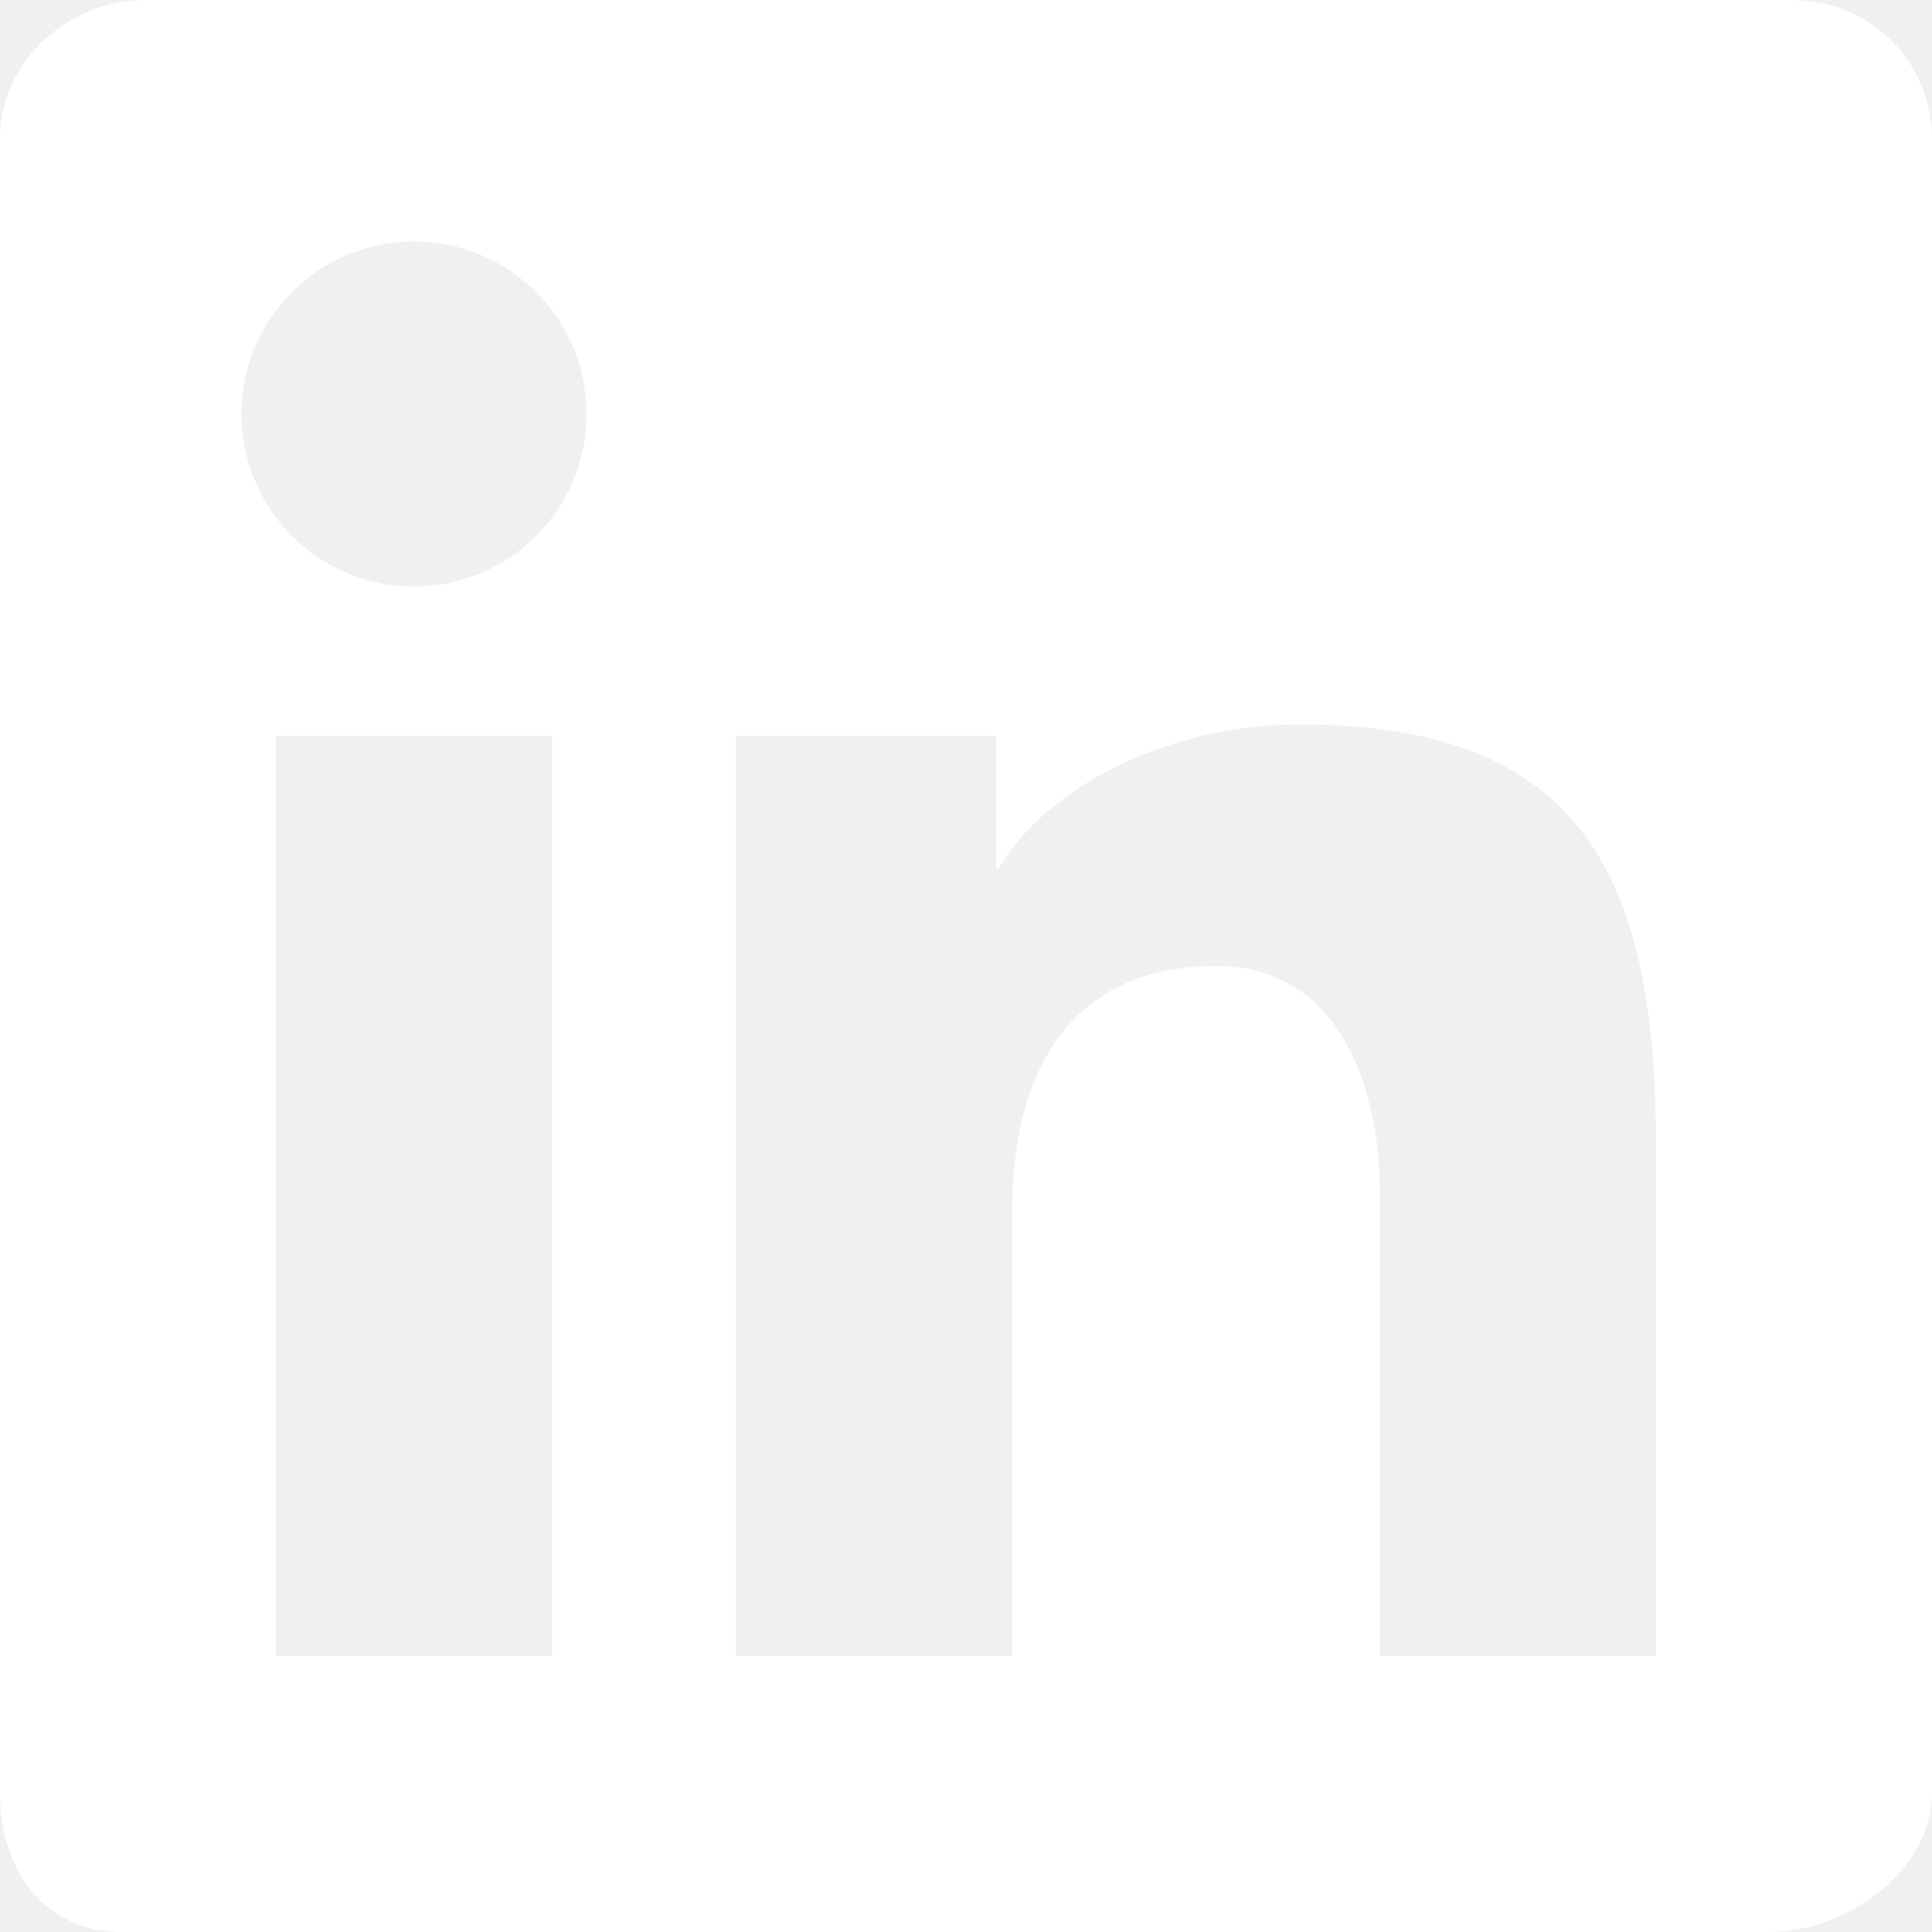
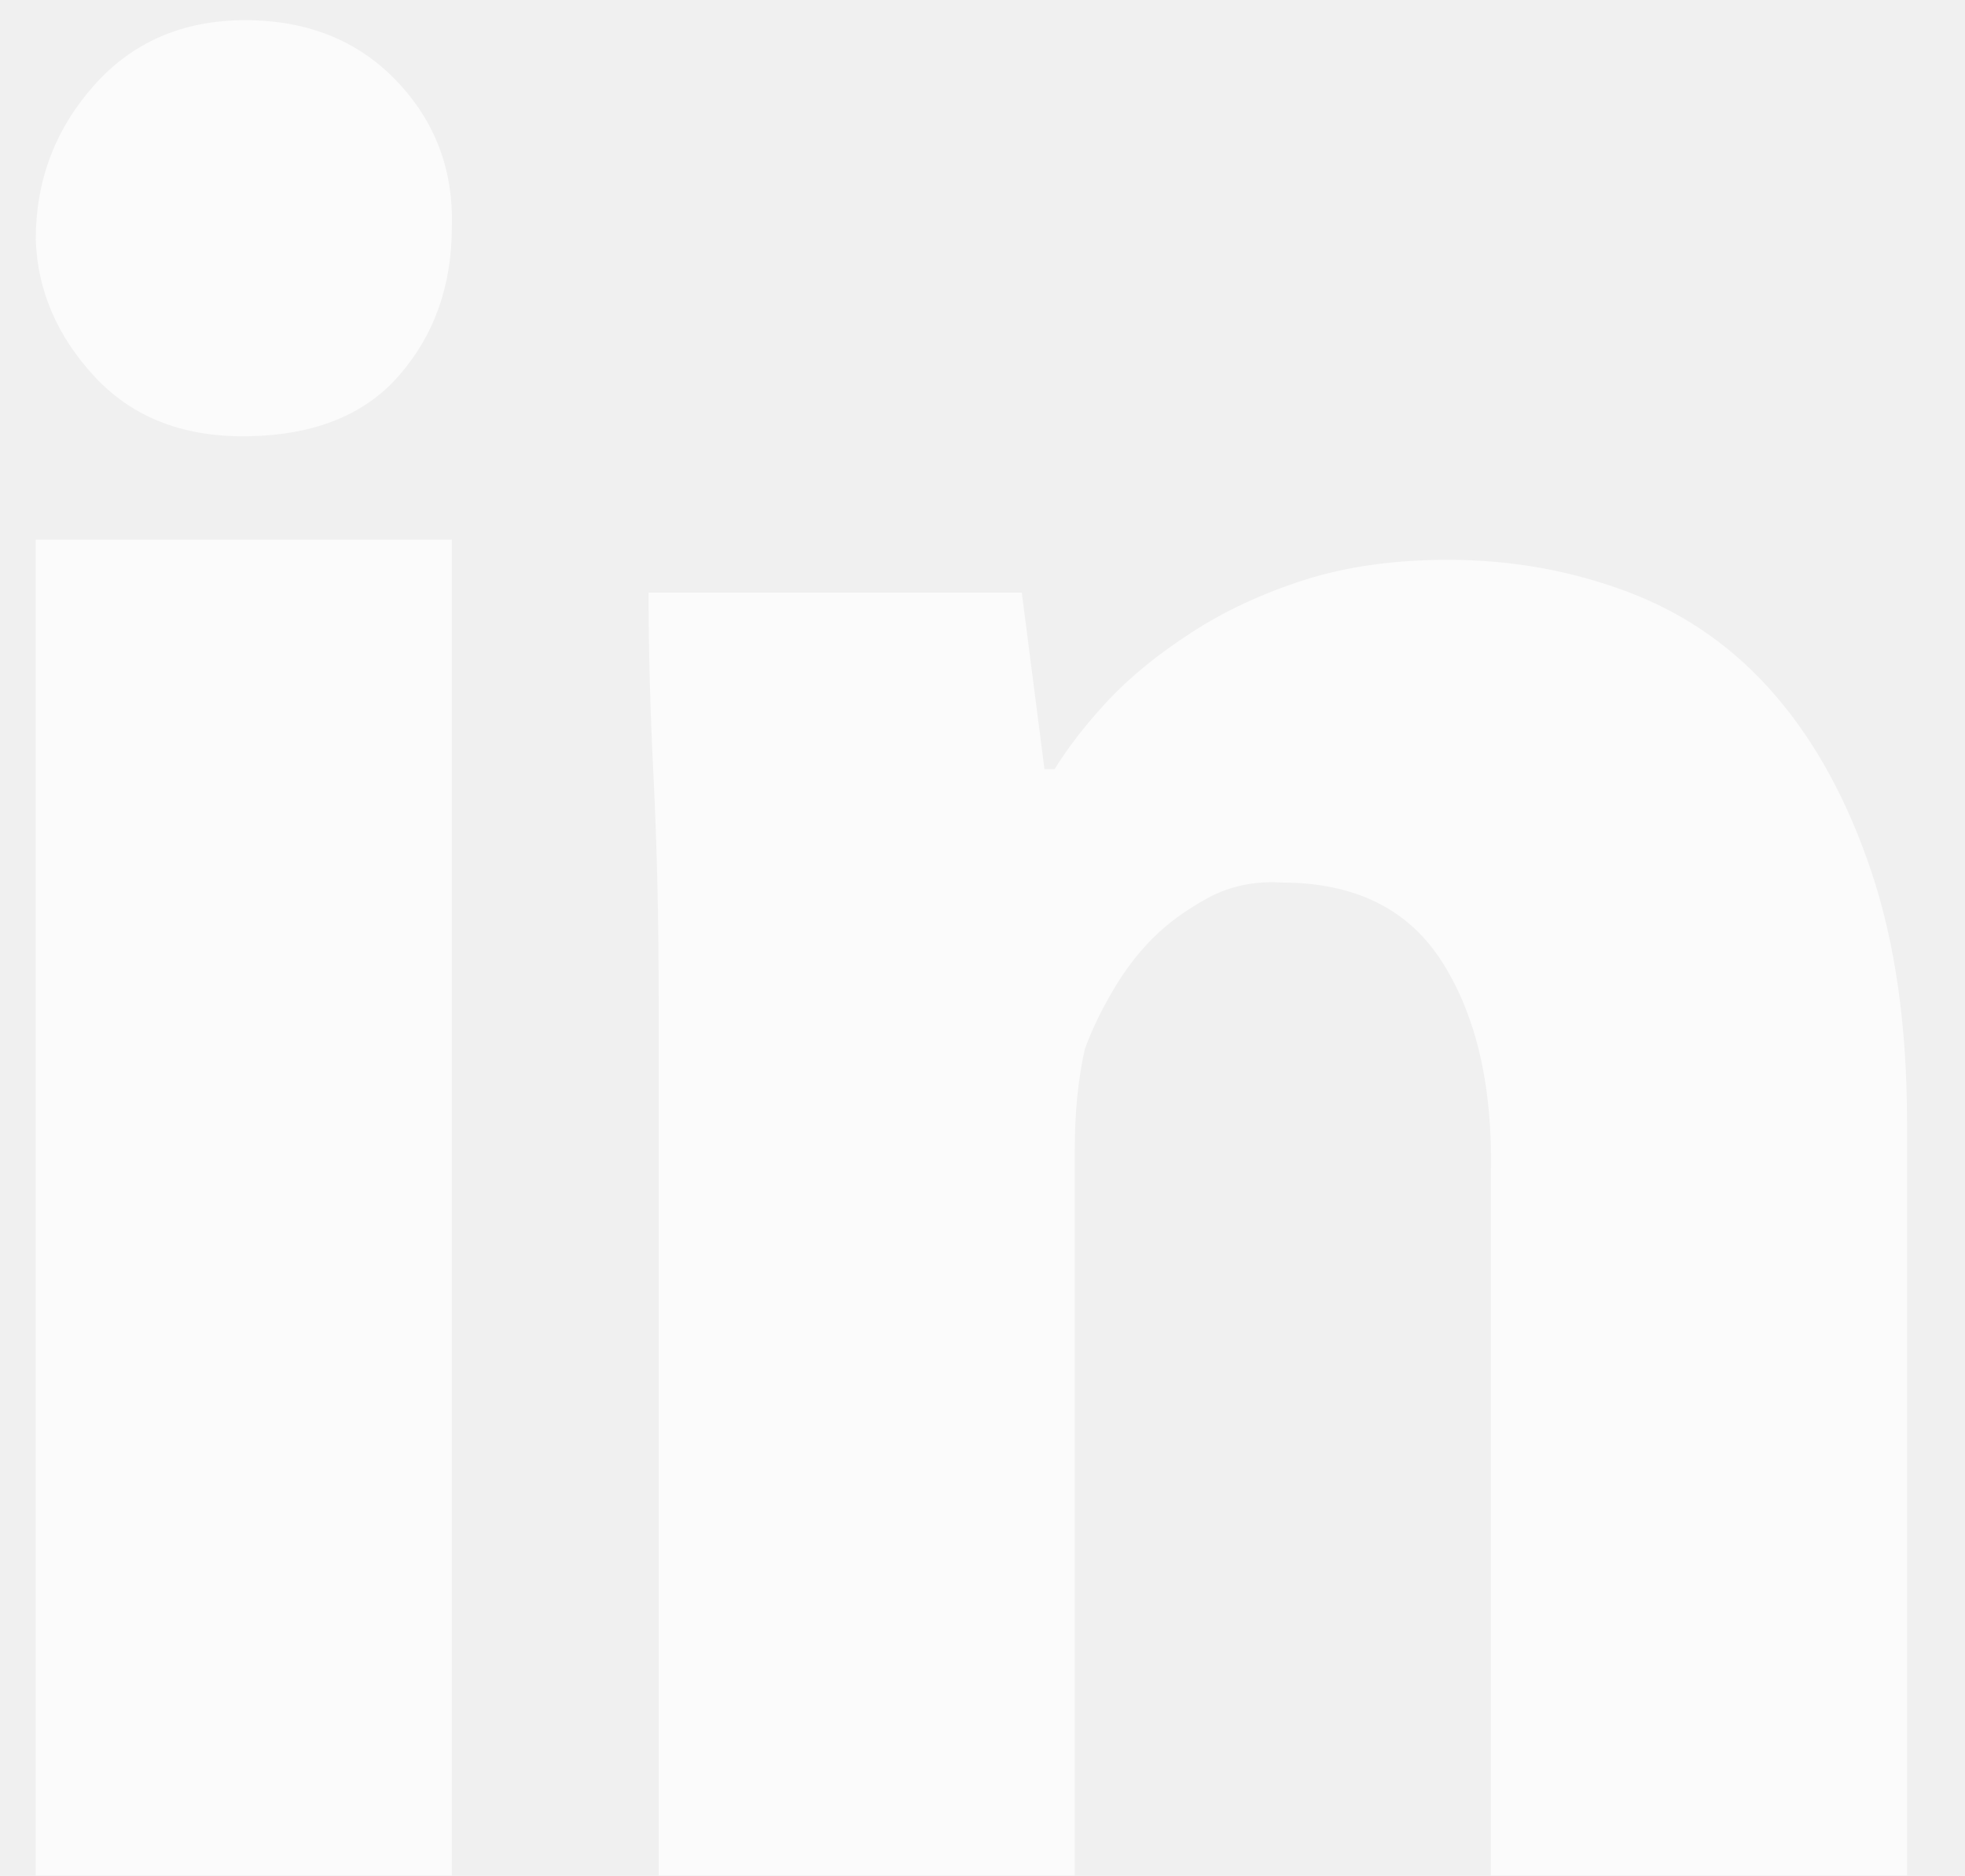
- <svg xmlns="http://www.w3.org/2000/svg" width="512" height="512" viewBox="0 0 512 512" fill="none">
-   <path fill-rule="evenodd" clip-rule="evenodd" d="M474.919 0H38.592C17.72 0 0 16.504 0 36.841V475.14C0 495.496 11.629 512 32.492 512H468.819C489.718 512 512 495.496 512 475.14V36.841C512 16.504 495.809 0 474.919 0ZM195.043 195.043H263.971V230.179H264.726C275.231 211.234 306.267 192.002 344.647 192.002C418.302 192.002 438.861 231.11 438.861 303.54V438.861H365.713V316.883C365.713 284.456 352.766 256 322.486 256C285.718 256 268.191 280.889 268.191 321.758V438.861H195.043V195.043ZM73.139 438.861H146.287V195.043H73.139V438.861ZM155.428 109.713C155.428 134.971 134.971 155.428 109.713 155.428C84.455 155.428 63.998 134.971 63.998 109.713C63.998 84.455 84.455 63.998 109.713 63.998C134.971 63.998 155.428 84.455 155.428 109.713Z" fill="white" />
+ <svg xmlns="http://www.w3.org/2000/svg" width="22" height="21" viewBox="0 0 22 21" fill="none">
+   <g clip-path="url(#clip0_318_70)">
+     <path d="M5.059 2.541C5.059 3.2 4.861 3.755 4.466 4.207C4.071 4.659 3.487 4.885 2.715 4.885C2.019 4.885 1.464 4.659 1.049 4.207C0.635 3.755 0.419 3.247 0.4 2.682C0.4 2.024 0.616 1.449 1.049 0.96C1.482 0.471 2.047 0.226 2.744 0.226C3.44 0.226 4.005 0.452 4.438 0.904C4.871 1.355 5.078 1.901 5.059 2.541ZM0.4 21.177H5.059V6.042H0.4V21.177ZM16.212 6.268C15.609 6.268 15.073 6.344 14.602 6.494C14.132 6.645 13.708 6.842 13.332 7.087C12.955 7.332 12.645 7.586 12.4 7.849C12.155 8.113 11.958 8.367 11.807 8.612H11.694L11.44 6.635H7.261C7.261 7.275 7.28 7.972 7.318 8.725C7.355 9.478 7.374 10.287 7.374 11.153V21.177H12.033V12.903C12.033 12.678 12.042 12.471 12.061 12.282C12.08 12.094 12.108 11.915 12.146 11.746C12.221 11.539 12.325 11.322 12.457 11.097C12.588 10.871 12.739 10.673 12.908 10.504C13.078 10.334 13.285 10.184 13.529 10.052C13.774 9.92 14.047 9.864 14.348 9.882C15.177 9.882 15.779 10.184 16.155 10.786C16.532 11.388 16.711 12.169 16.692 13.129V21.177H21.351V12.565C21.351 11.492 21.219 10.56 20.955 9.769C20.692 8.979 20.334 8.32 19.882 7.793C19.431 7.266 18.885 6.88 18.245 6.635C17.605 6.391 16.927 6.268 16.212 6.268Z" fill="white" fill-opacity="0.7" />
+   </g>
+   <defs>
+     <clipPath id="clip0_318_70">
+       <rect width="22" height="21" fill="white" />
+     </clipPath>
+   </defs>
</svg>
